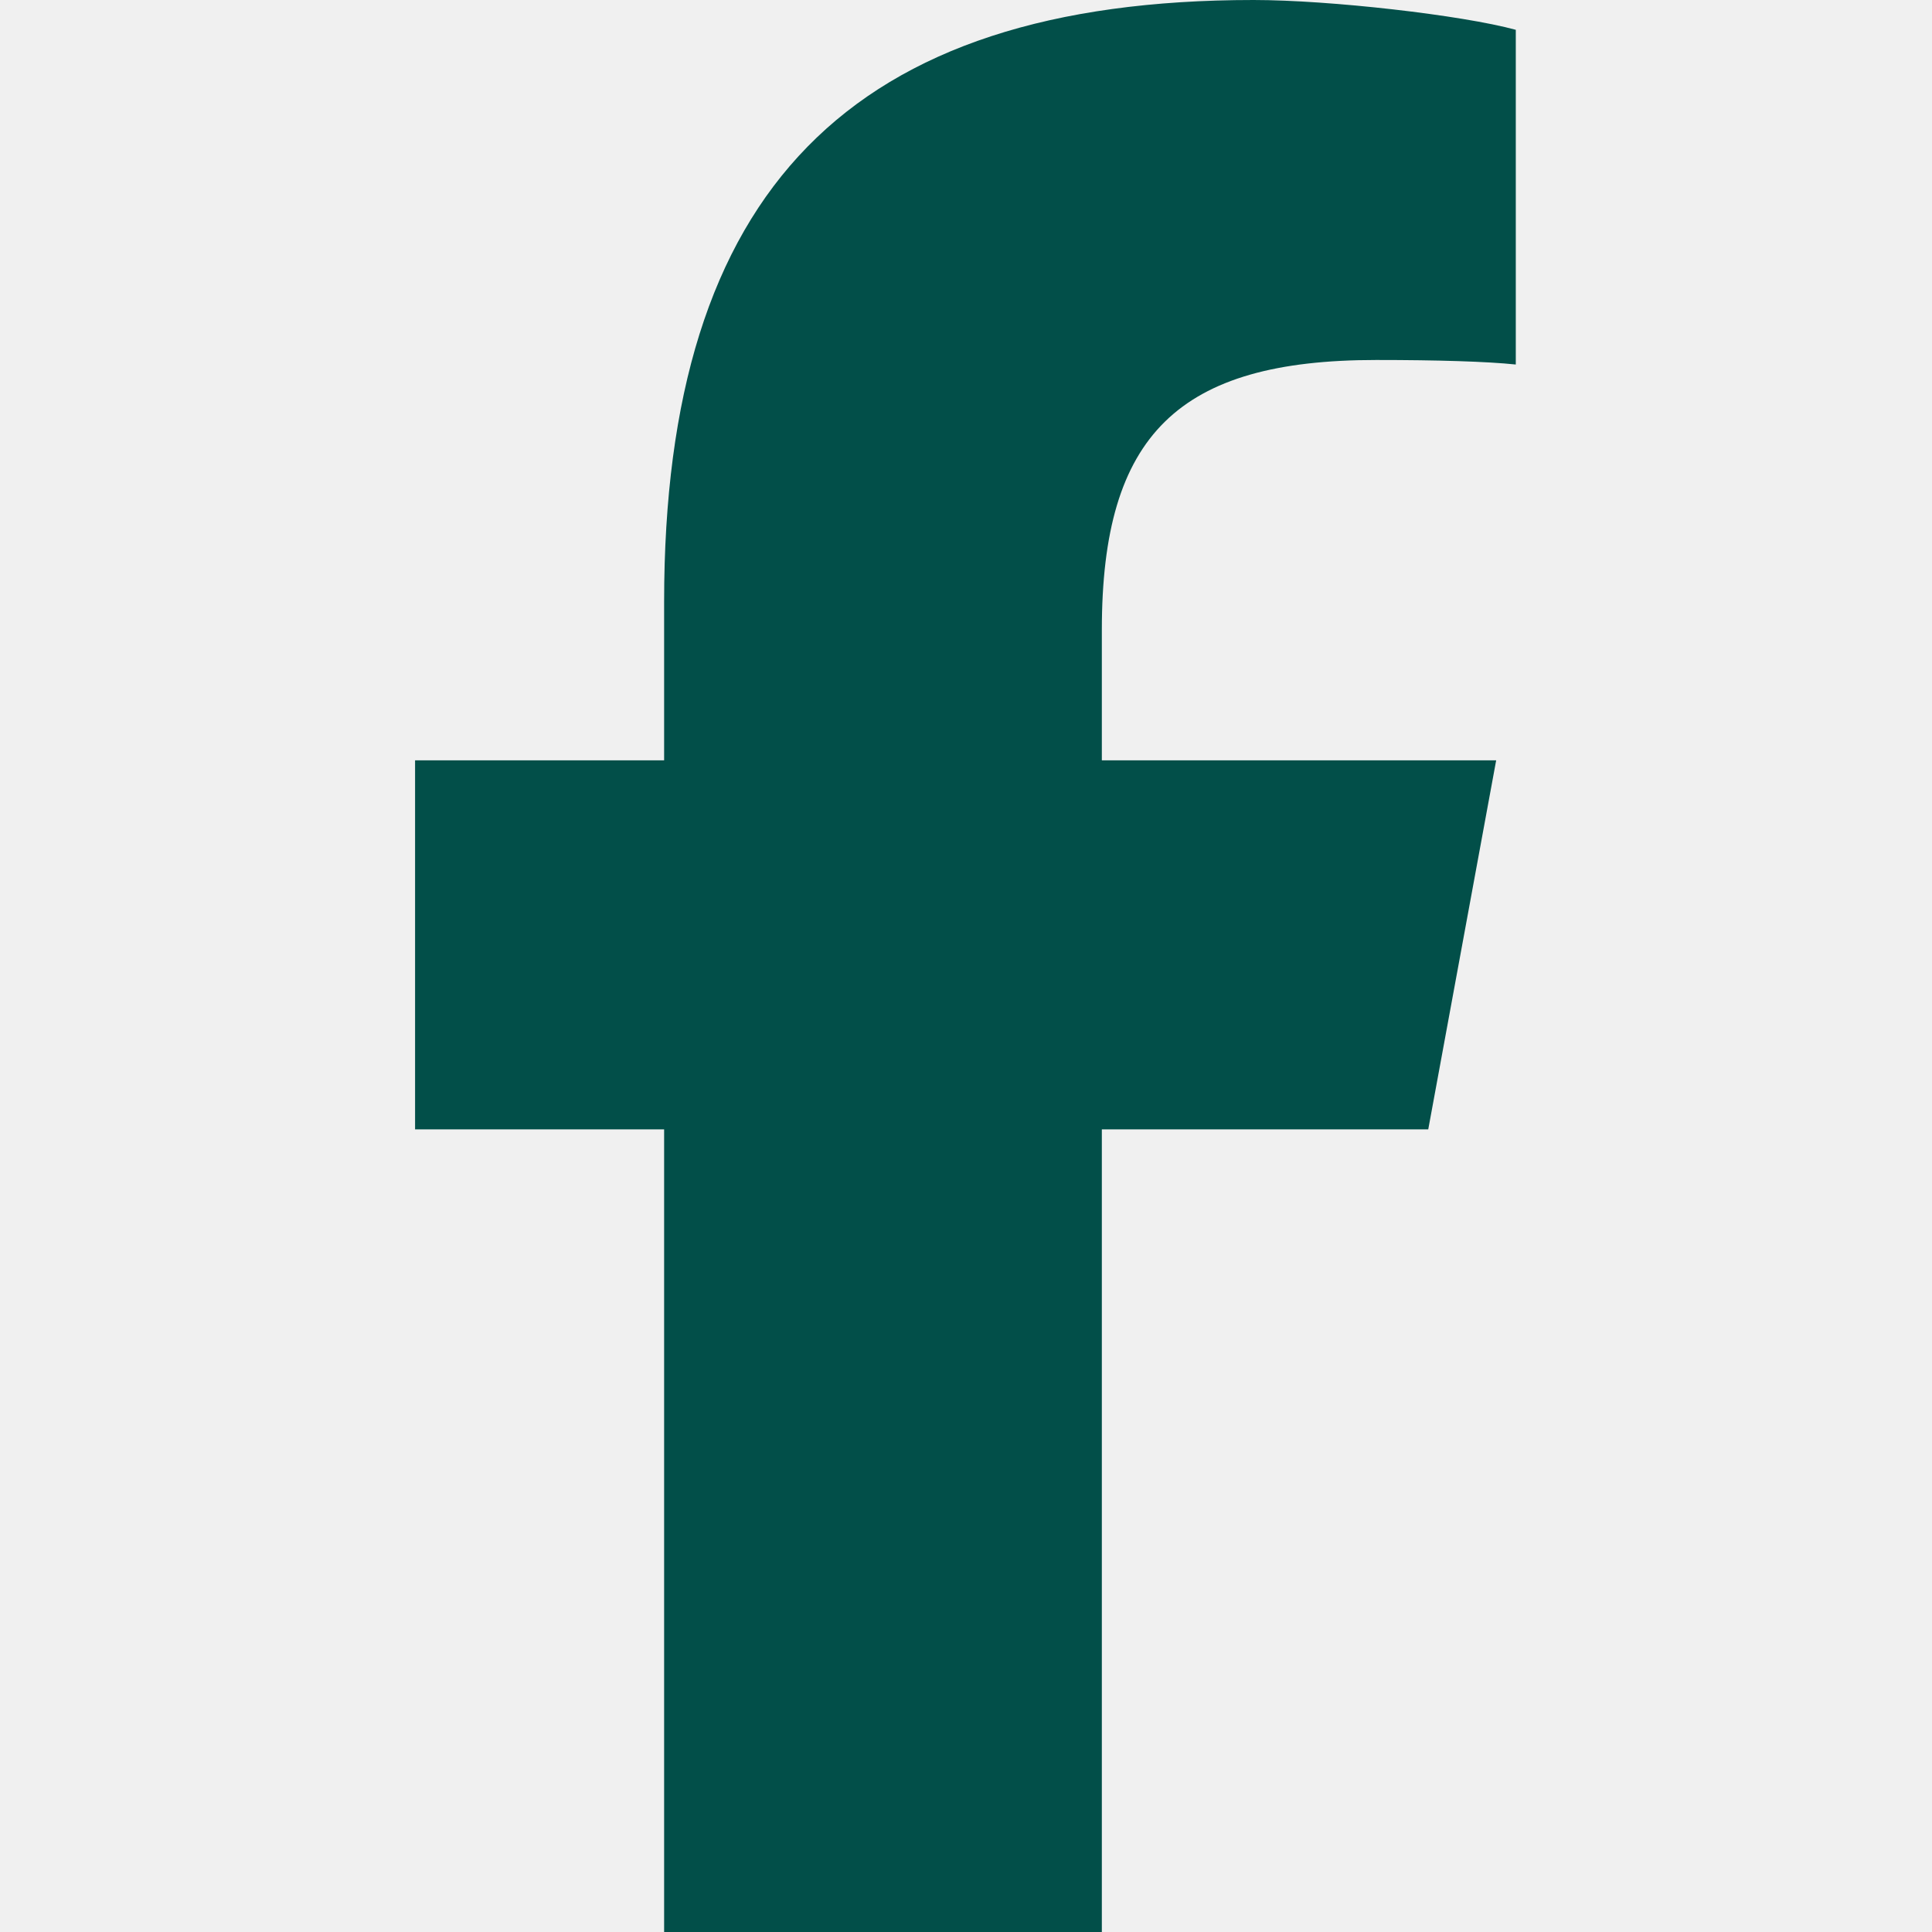
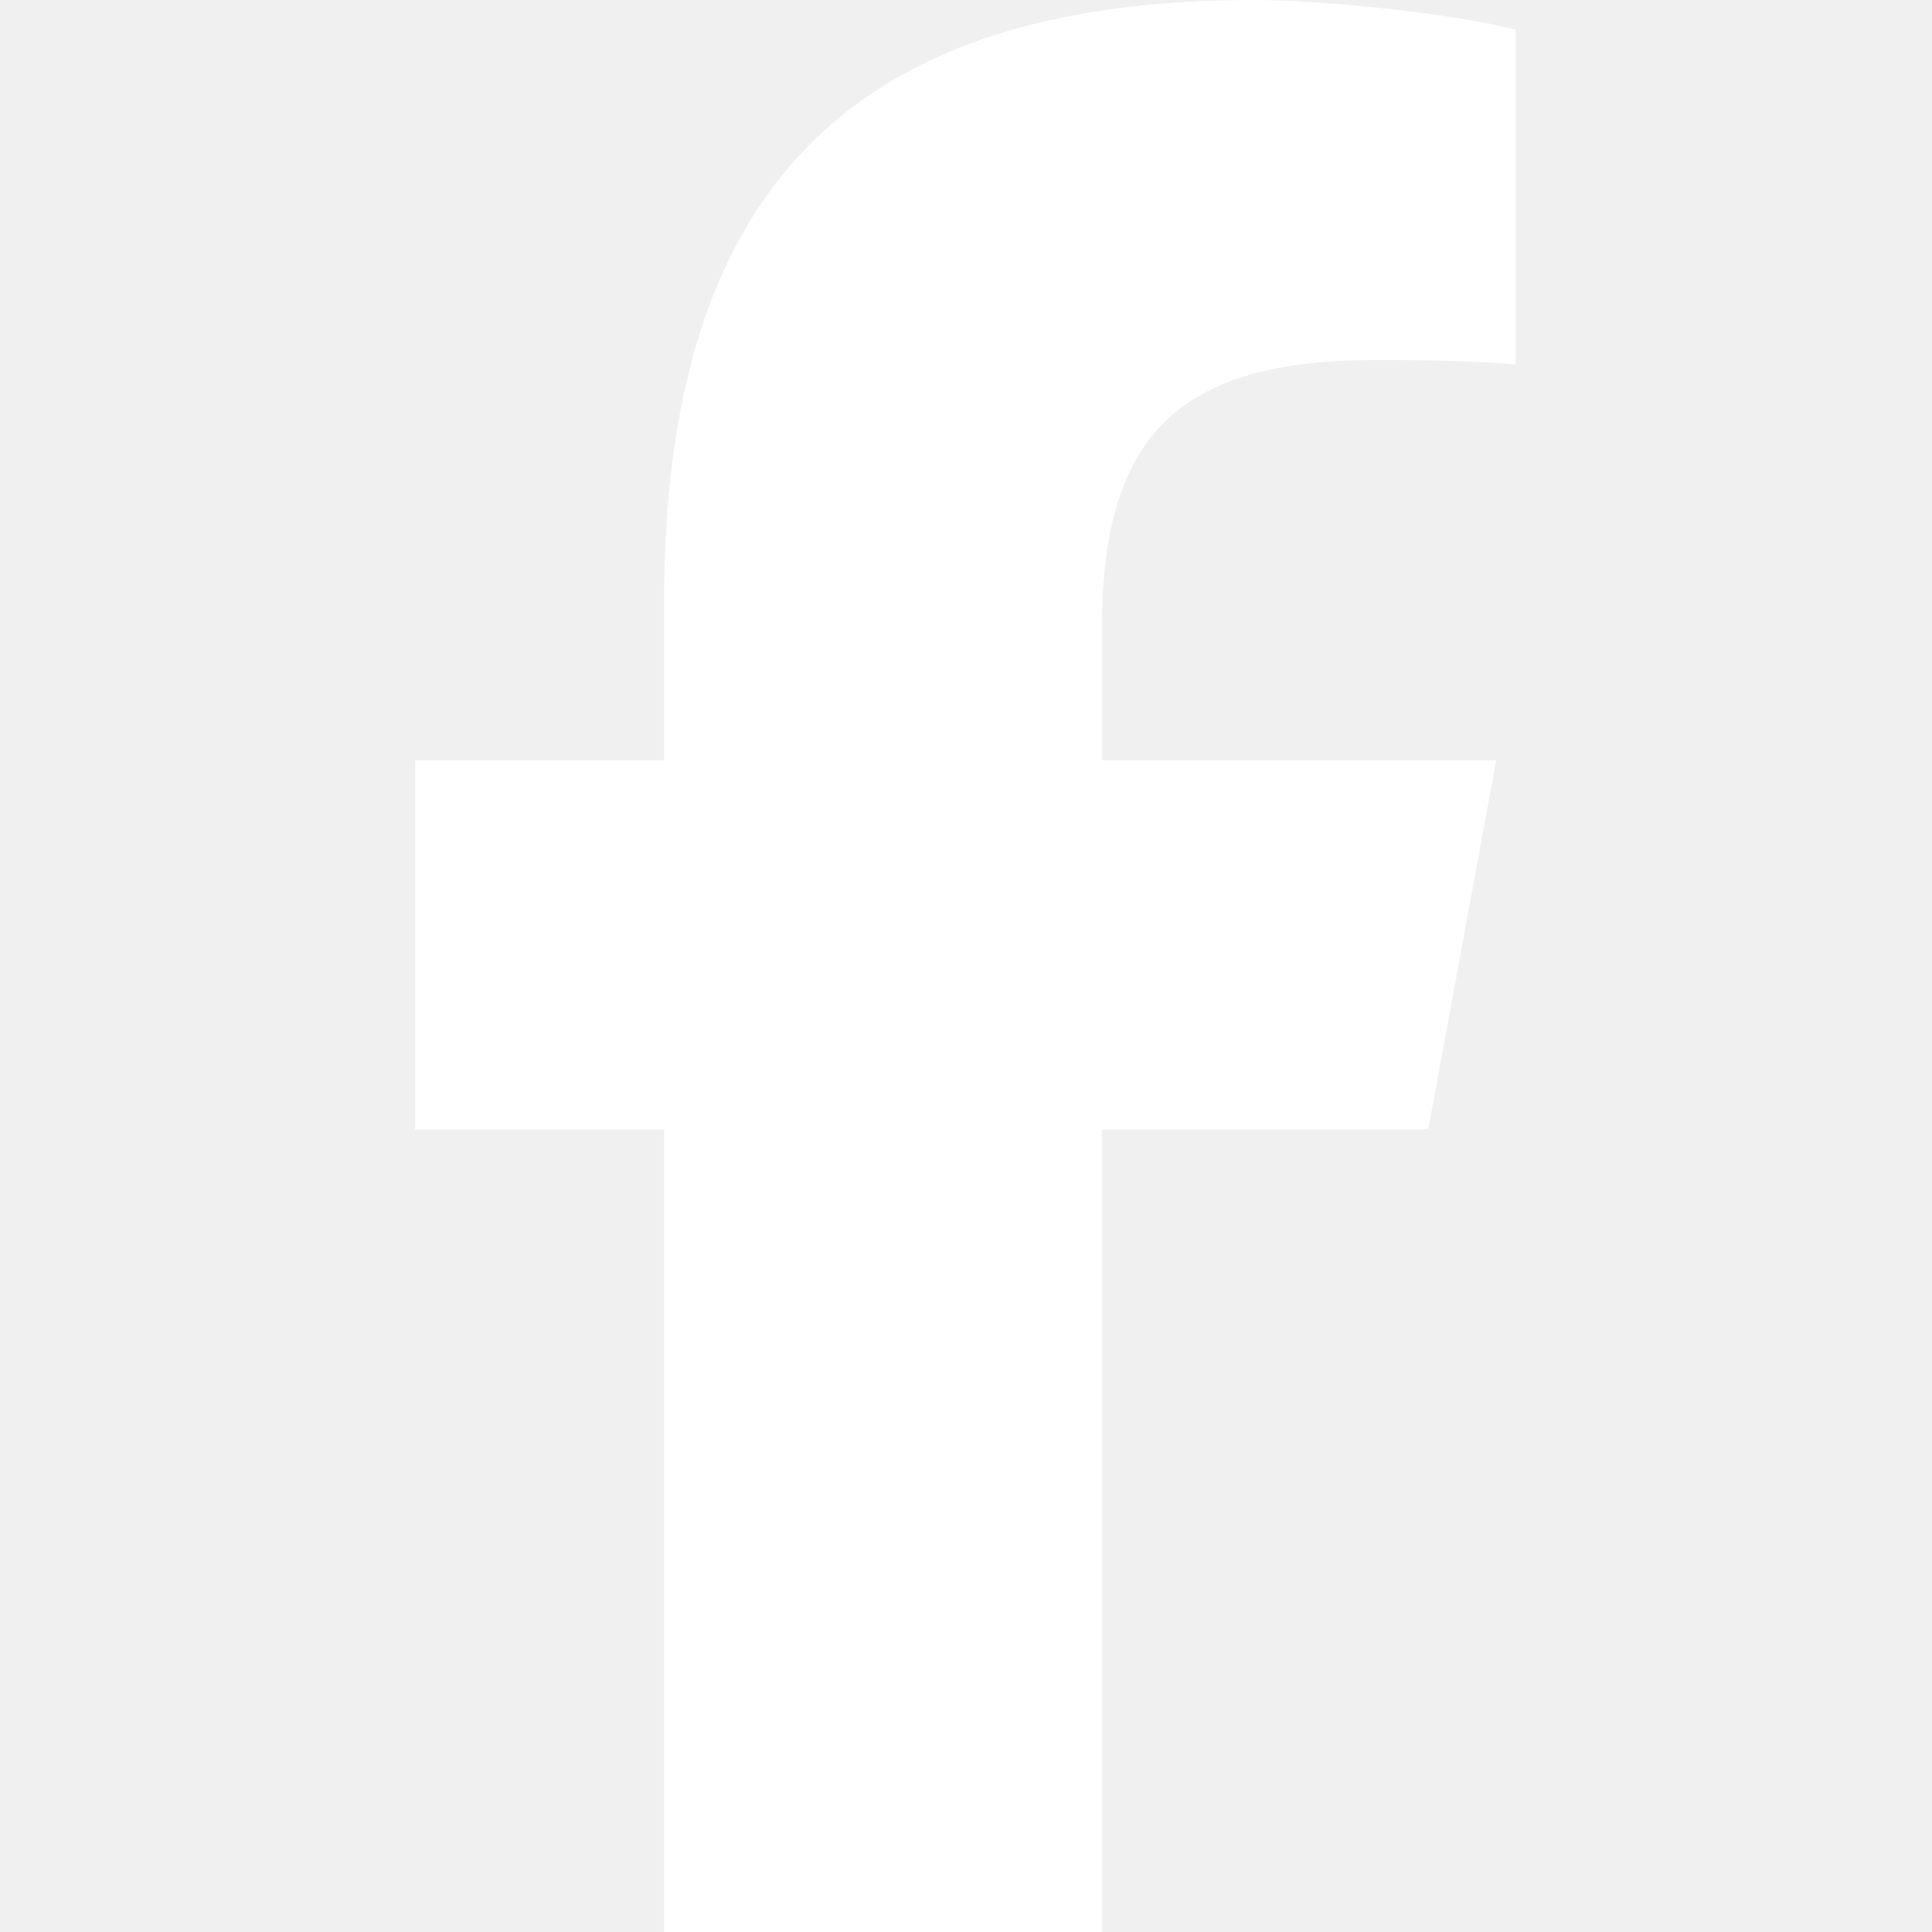
<svg xmlns="http://www.w3.org/2000/svg" viewBox="0 0 320 512" width="22" height="22">
-   <path d="M80 299.3V512H196V299.3h86.5l18-97.8H196V166.9c0-51.7 20.3-71.5 72.7-71.5c16.3 0 29.4 .4 37 1.2V7.9C291.4 4 256.4 0 236.2 0C129.3 0 80 50.5 80 159.4v42.1H14v97.8H80z" fill="#024f49" />
+   <path d="M80 299.3V512H196V299.3h86.5l18-97.8H196V166.9c0-51.7 20.3-71.5 72.7-71.5c16.3 0 29.4 .4 37 1.2V7.9C291.4 4 256.4 0 236.2 0C129.3 0 80 50.5 80 159.4v42.1H14v97.8H80z" fill="#fff" />
</svg>
